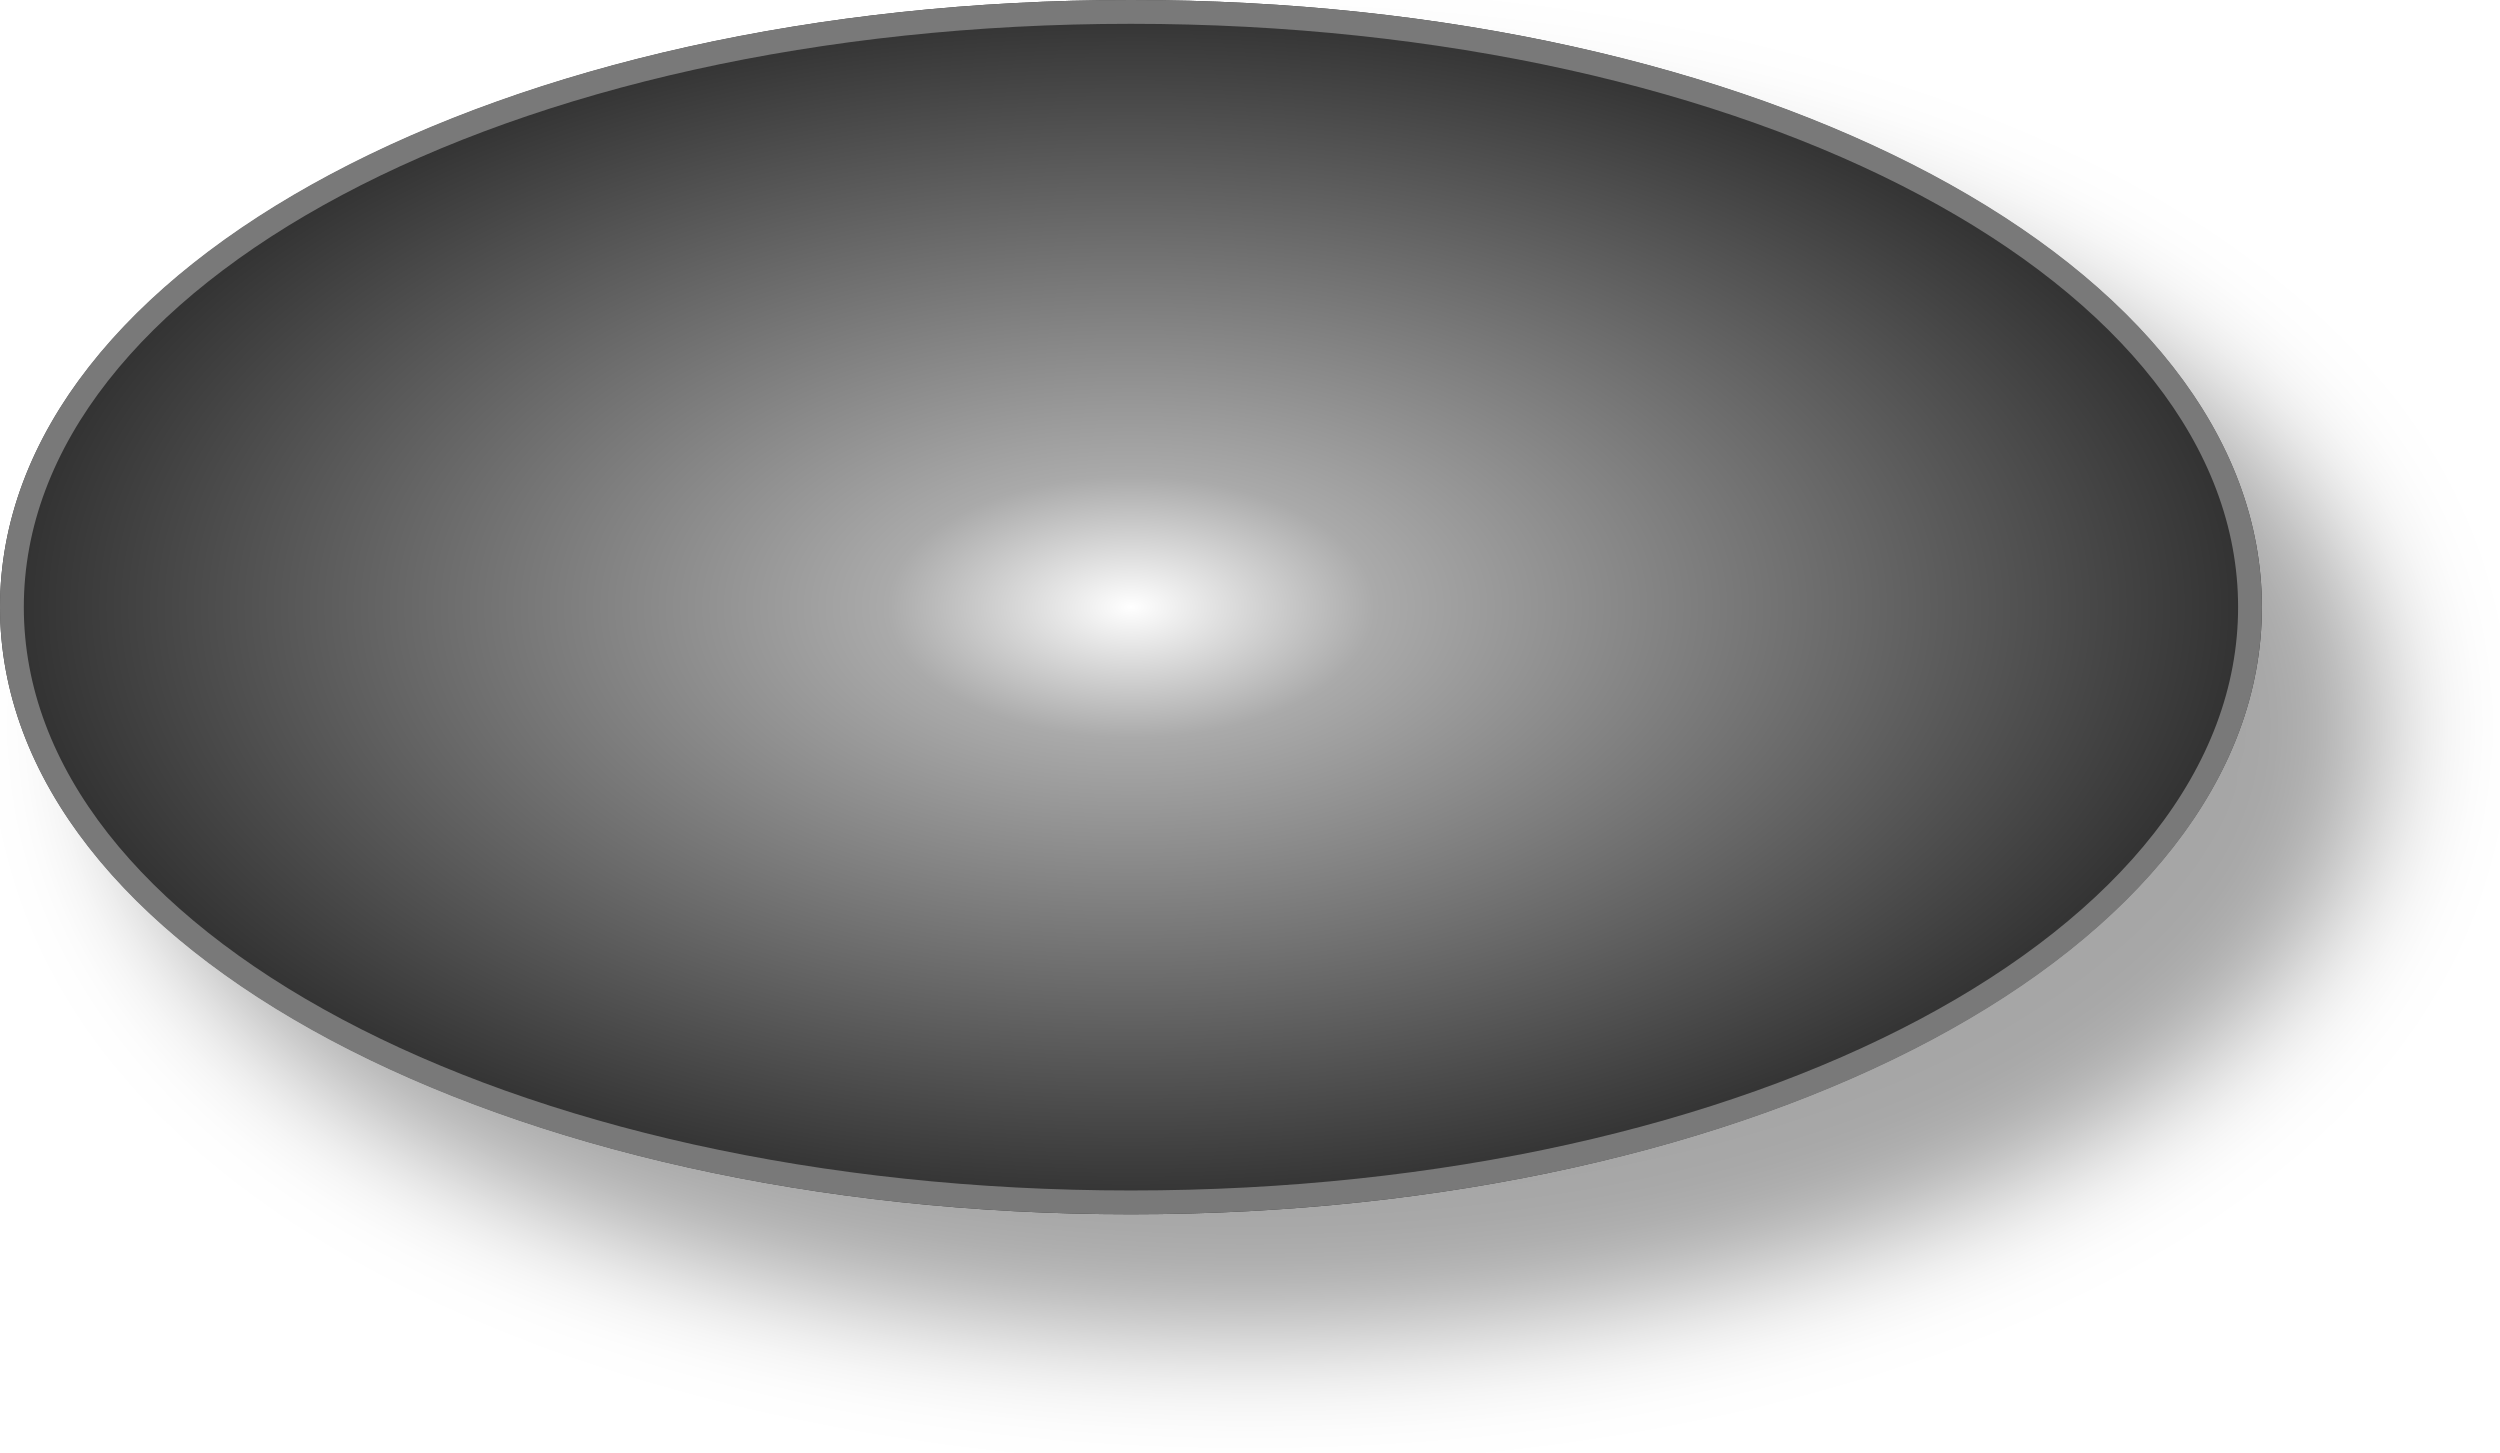
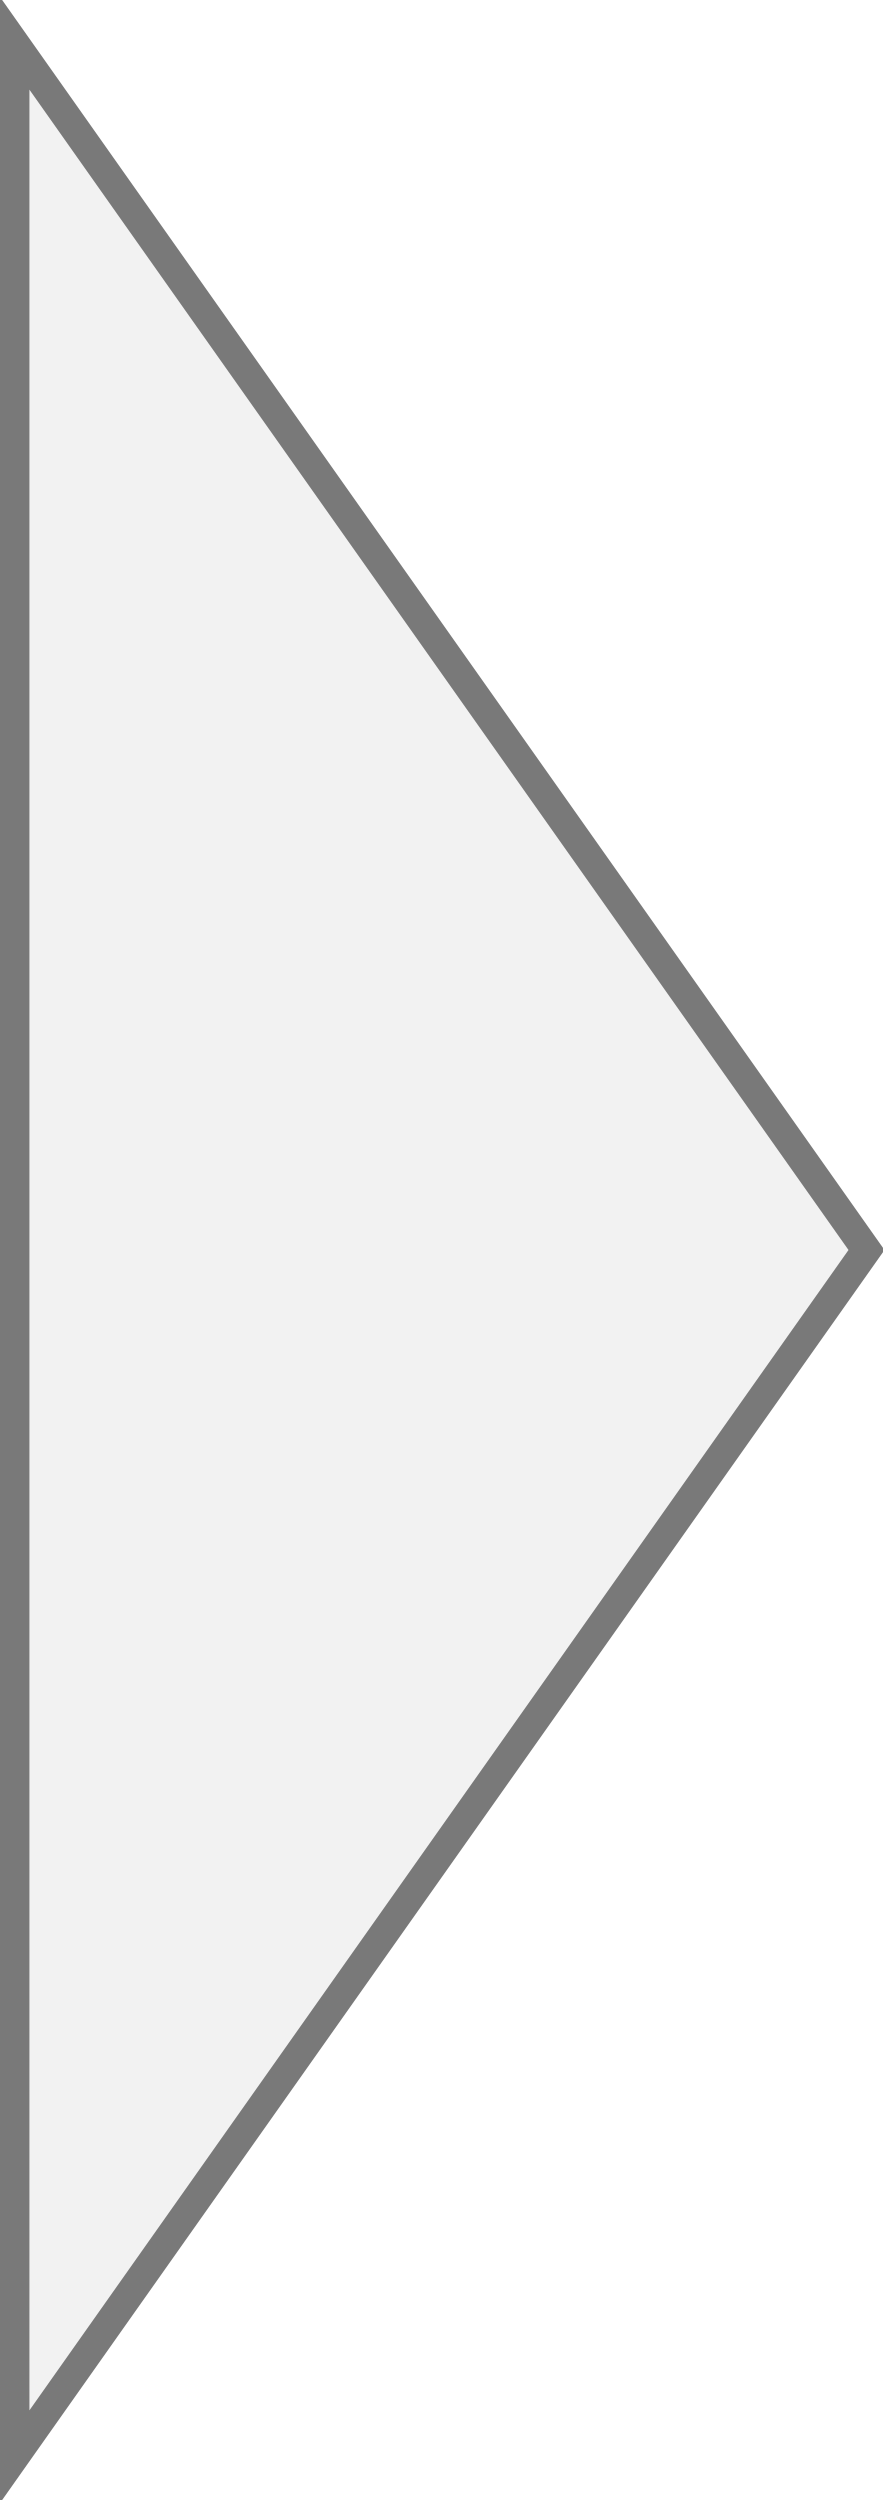
- <svg xmlns="http://www.w3.org/2000/svg" xmlns:xlink="http://www.w3.org/1999/xlink" version="1.1" width="105px" height="61px">
-   <defs>
-     <radialGradient cx="786.5" cy="784.5" r="46.55" gradientTransform="matrix(-1 0 0 -0.5368421 1573 1205.653 )" gradientUnits="userSpaceOnUse" id="RadialGradient183">
-       <stop id="Stop184" stop-color="#ffffff" offset="0" />
-       <stop id="Stop185" stop-color="#aaaaaa" offset="0.22" />
-       <stop id="Stop186" stop-color="#333333" offset="1" />
-     </radialGradient>
-     <filter x="739px" y="759px" width="105px" height="61px" filterUnits="userSpaceOnUse" id="filter187">
-       <feOffset dx="5" dy="5" in="SourceAlpha" result="shadowOffsetInner" />
-       <feGaussianBlur stdDeviation="2.5" in="shadowOffsetInner" result="shadowGaussian" />
-       <feComposite in2="shadowGaussian" operator="atop" in="SourceAlpha" result="shadowComposite" />
-       <feColorMatrix type="matrix" values="0 0 0 0 0  0 0 0 0 0  0 0 0 0 0  0 0 0 0.349 0  " in="shadowComposite" />
-     </filter>
-     <g id="widget188">
-       <path d="M 786.5 759  C 813.1 759  834 770.22  834 784.5  C 834 798.78  813.1 810  786.5 810  C 759.9 810  739 798.78  739 784.5  C 739 770.22  759.9 759  786.5 759  Z " fill-rule="nonzero" fill="url(#RadialGradient183)" stroke="none" />
-       <path d="M 786.5 759.5  C 812.82 759.5  833.5 770.5  833.5 784.5  C 833.5 798.5  812.82 809.5  786.5 809.5  C 760.18 809.5  739.5 798.5  739.5 784.5  C 739.5 770.5  760.18 759.5  786.5 759.5  Z " stroke-width="1" stroke="#797979" fill="none" />
-     </g>
-   </defs>
-   <g transform="matrix(1 0 0 1 -739 -759 )">
-     <use xlink:href="#widget188" filter="url(#filter187)" />
-     <use xlink:href="#widget188" />
+ <svg xmlns="http://www.w3.org/2000/svg" version="1.1" width="30px" height="85px">
+   <g transform="matrix(1 0 0 1 -608 -779 )">
+     <path d="M 611.776 785.114  C 611.776 785.114  637.461 821.5  637.461 821.5  C 637.461 821.5  611.776 857.886  611.776 857.886  C 611.776 857.886  608.5 862.528  608.5 862.528  C 608.5 862.528  608.5 780.472  608.5 780.472  C 608.5 780.472  611.776 785.114  611.776 785.114  Z " fill-rule="nonzero" fill="#f2f2f2" stroke="none" />
+     <path d="M 611.776 785.114  C 611.776 785.114  637.461 821.5  637.461 821.5  C 637.461 821.5  611.776 857.886  611.776 857.886  C 611.776 857.886  608.5 862.528  608.5 862.528  C 608.5 862.528  608.5 780.472  608.5 780.472  C 608.5 780.472  611.776 785.114  611.776 785.114  Z " stroke-width="1" stroke="#797979" fill="none" />
  </g>
</svg>
